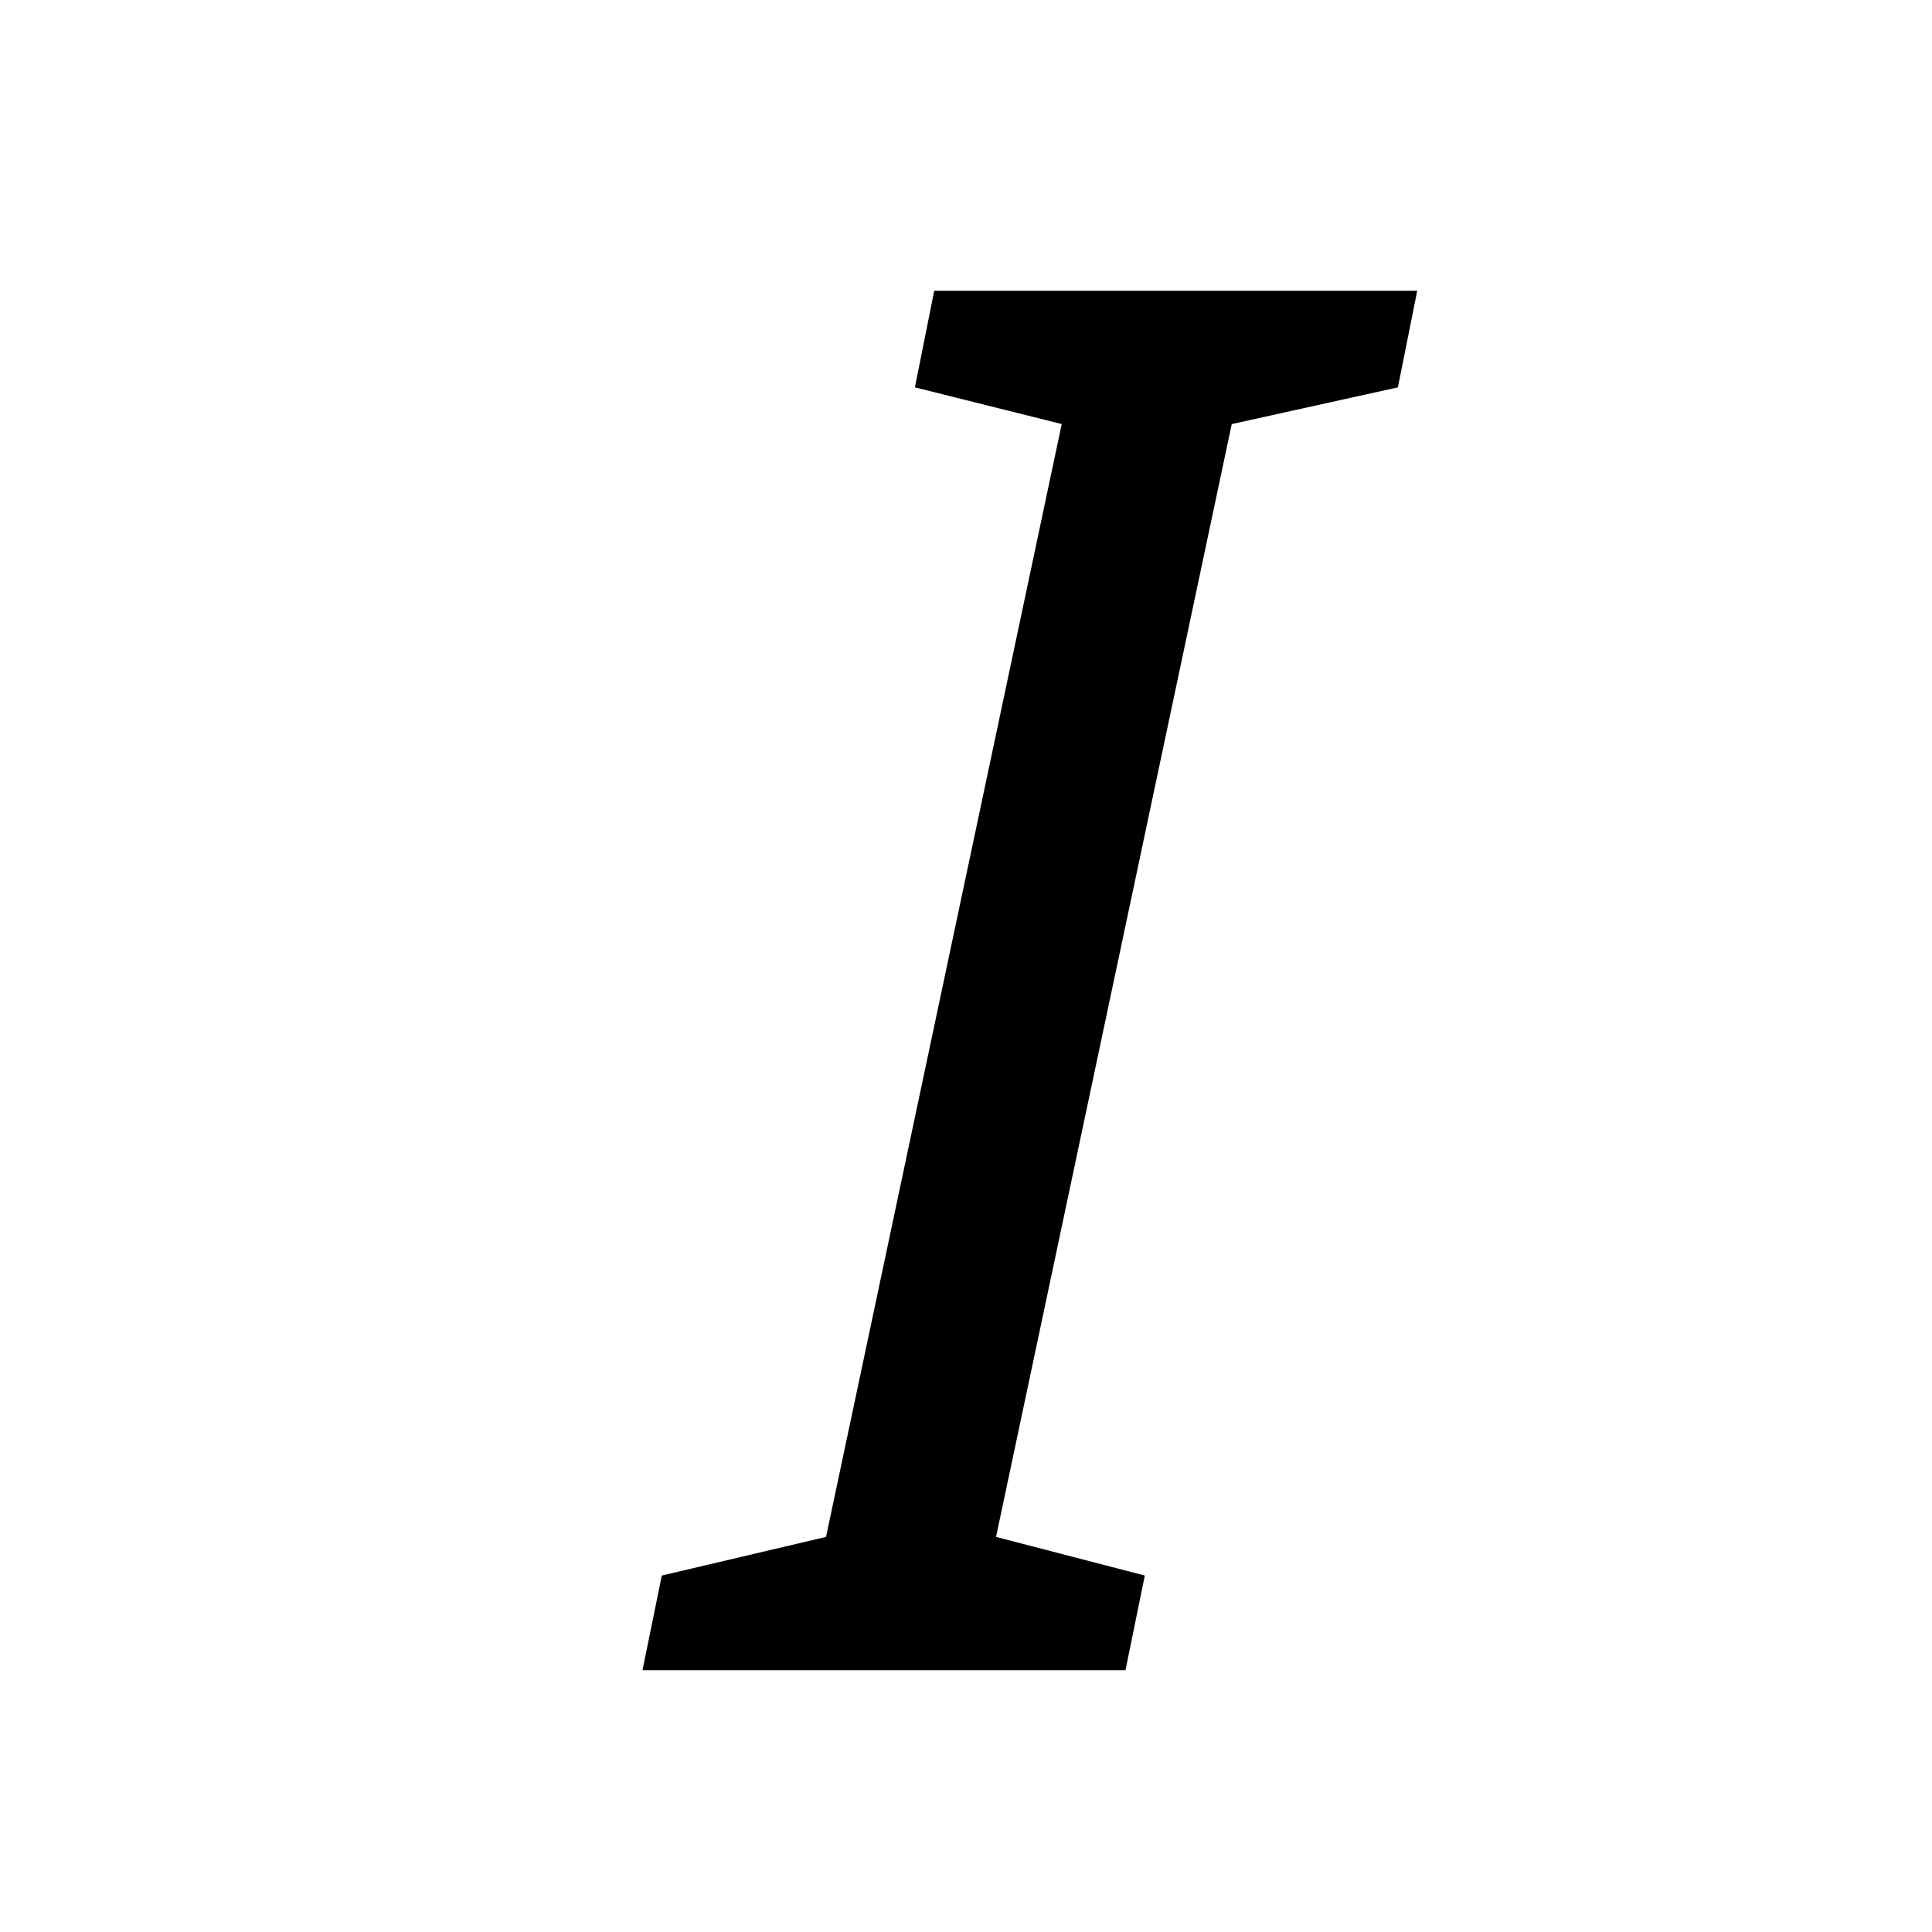
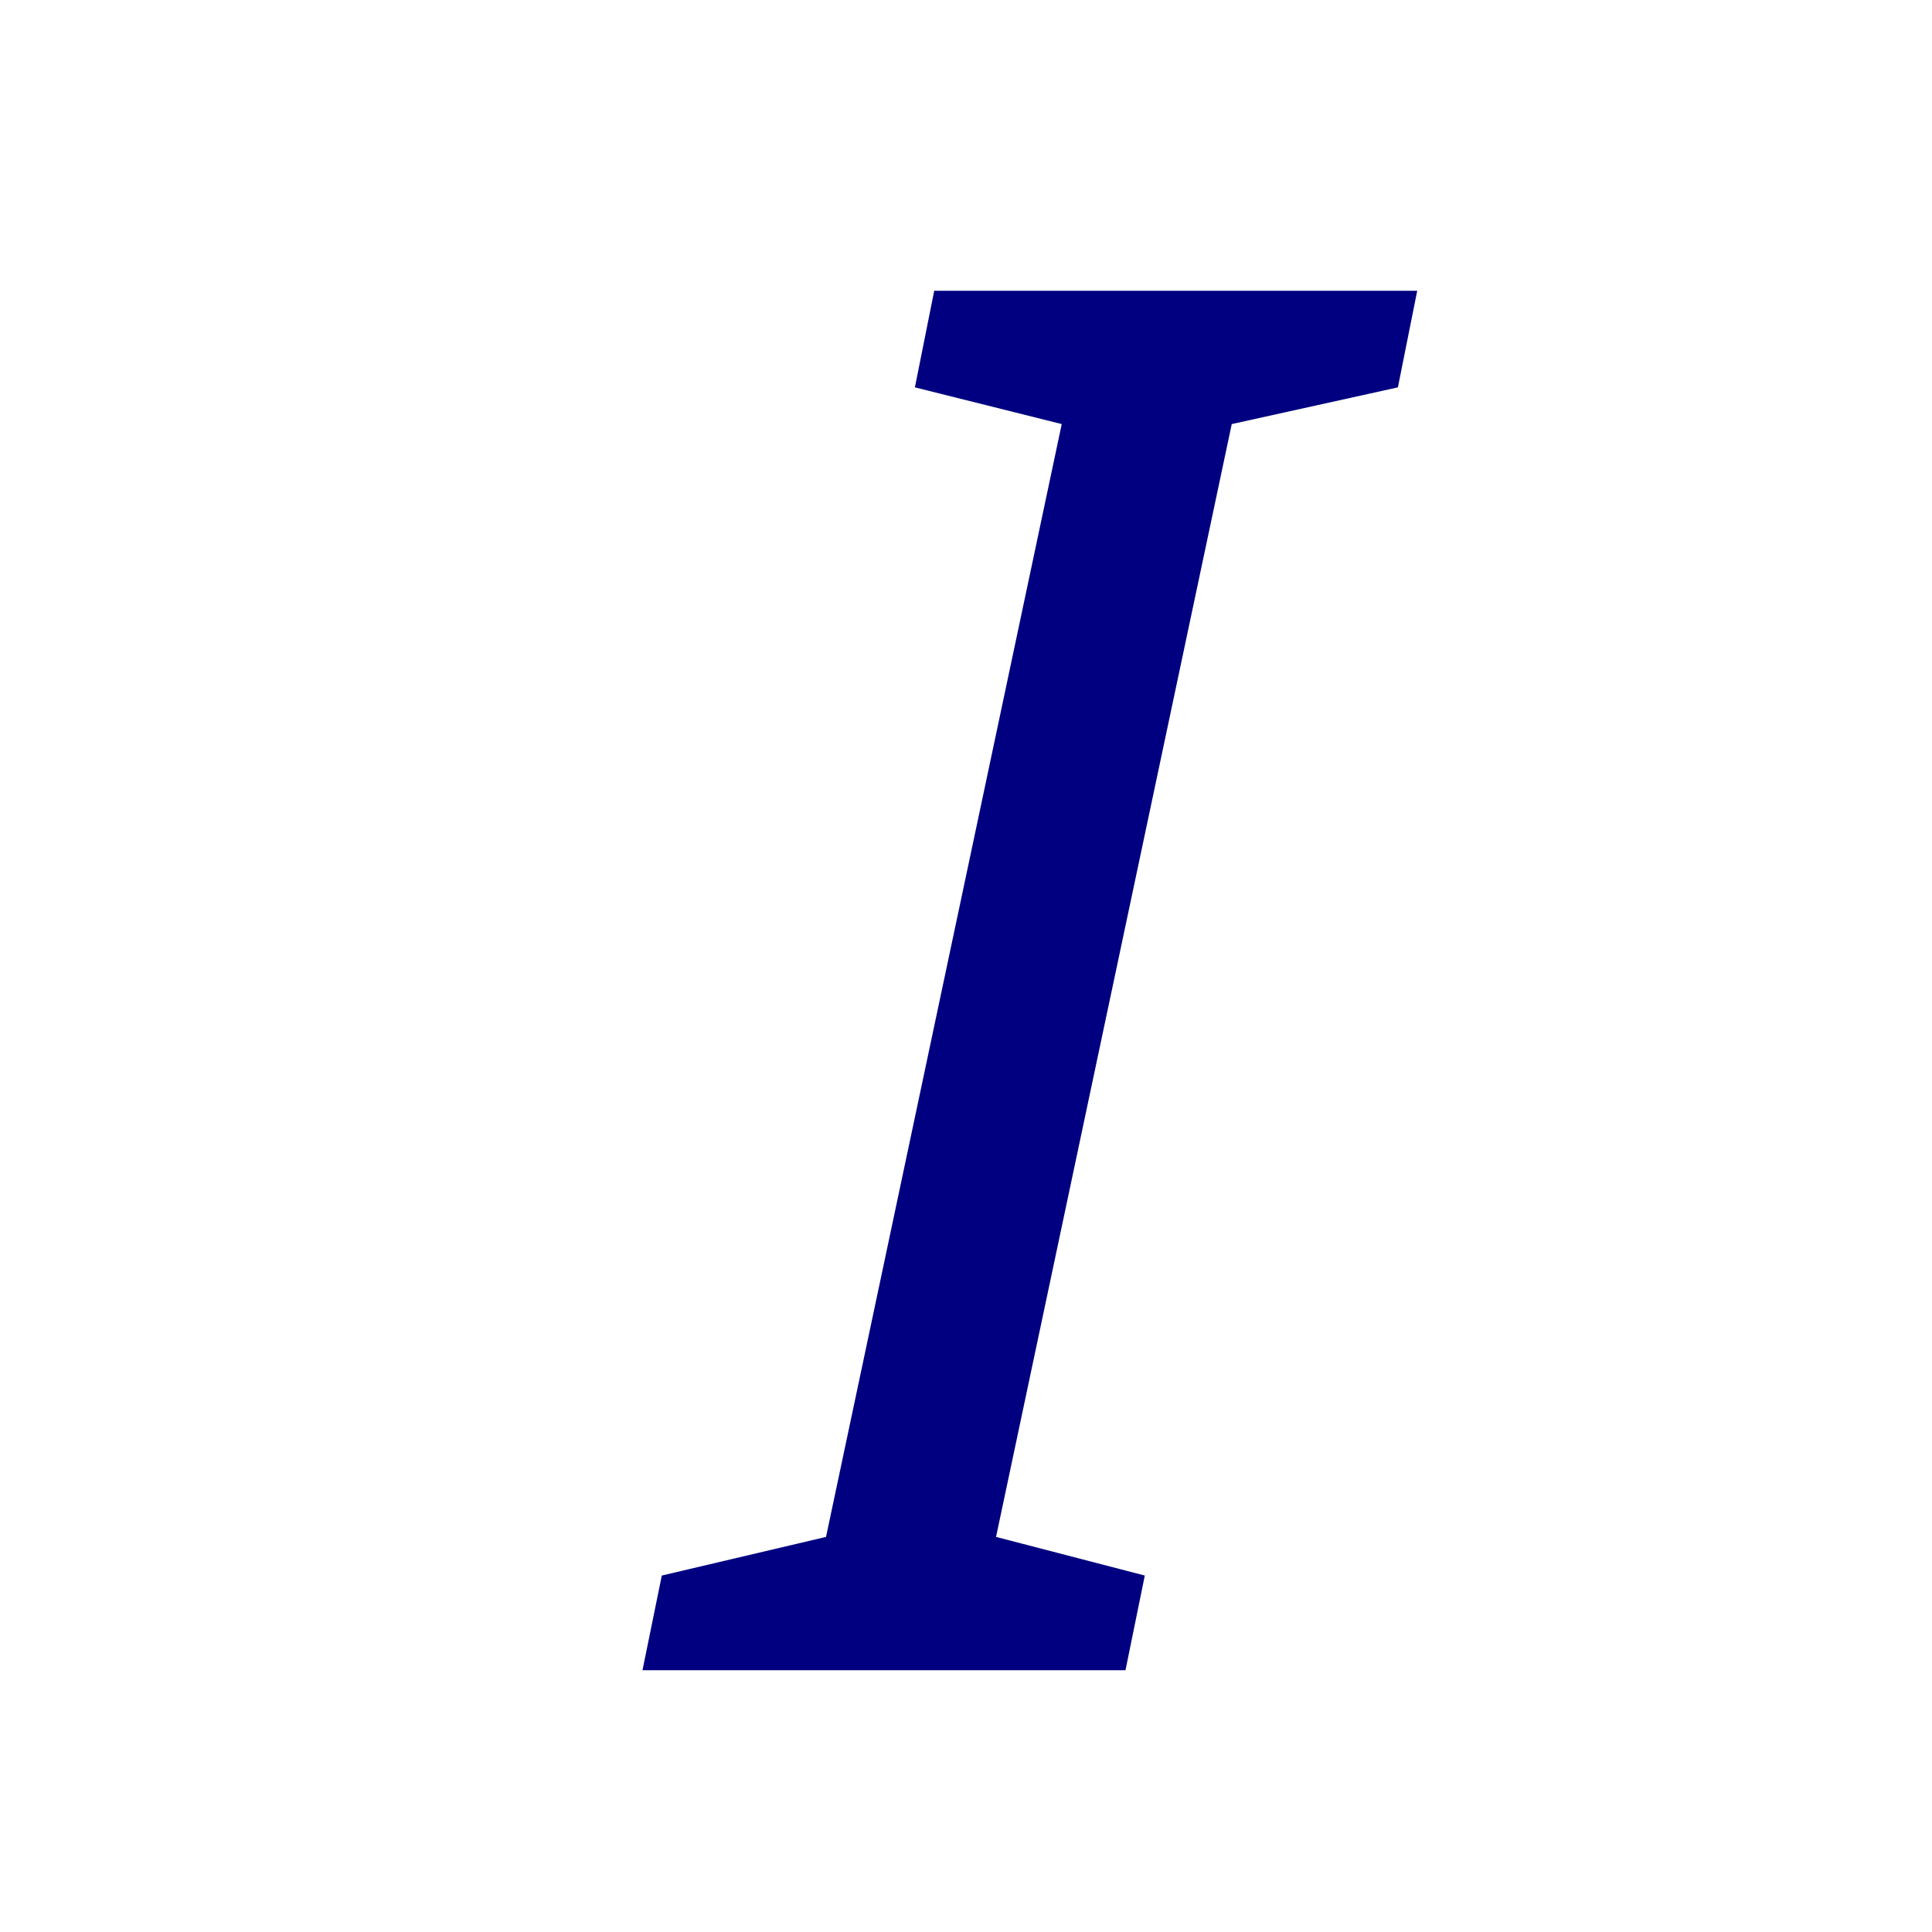
<svg xmlns="http://www.w3.org/2000/svg" id="svg3513" version="1.1" width="64" height="64" viewBox="0 0 64 64">
  <defs id="defs14" />
  <g transform="translate(0,0) scale(1.6)" id="g9">
-     <style id="current-color-scheme">.lead{color:#000000}</style>
+     <style id="current-color-scheme">.ink{color:#000080}</style>
    <defs id="defs3515" />
    <g id="layer1" transform="translate(-8,-11)">
      <path id="rect3054" style="fill:none;fill-rule:evenodd;stroke-linecap:round;stroke-linejoin:round" d="M 8,11 H 48 V 51 H 8 Z" />
      <g aria-label="I" id="text3010" style="font-weight:bold;line-height:0%;-inkscape-font-specification:'Sans Bold';letter-spacing:0px;word-spacing:0px">
-         <path d="m 21.302,45.58 0.4,-1.96 3.4,-0.8 4.88,-23.04 -3.04,-0.76 0.4,-2 h 10 l -0.4,2 -3.44,0.76 -4.88,23.04 3.08,0.8 -0.4,1.96 z" style="font-style:italic;font-weight:normal;font-size:40px;line-height:1.25;-inkscape-font-specification:'Sans Italic';fill:currentColor" id="path12" class="lead" />
+         <path d="m 21.302,45.58 0.4,-1.96 3.4,-0.8 4.88,-23.04 -3.04,-0.76 0.4,-2 h 10 l -0.4,2 -3.44,0.76 -4.88,23.04 3.08,0.8 -0.4,1.96 z" style="font-style:italic;font-weight:normal;font-size:40px;line-height:1.25;-inkscape-font-specification:'Sans Italic';fill:currentColor" id="path12" class="ink" />
      </g>
    </g>
  </g>
</svg>
